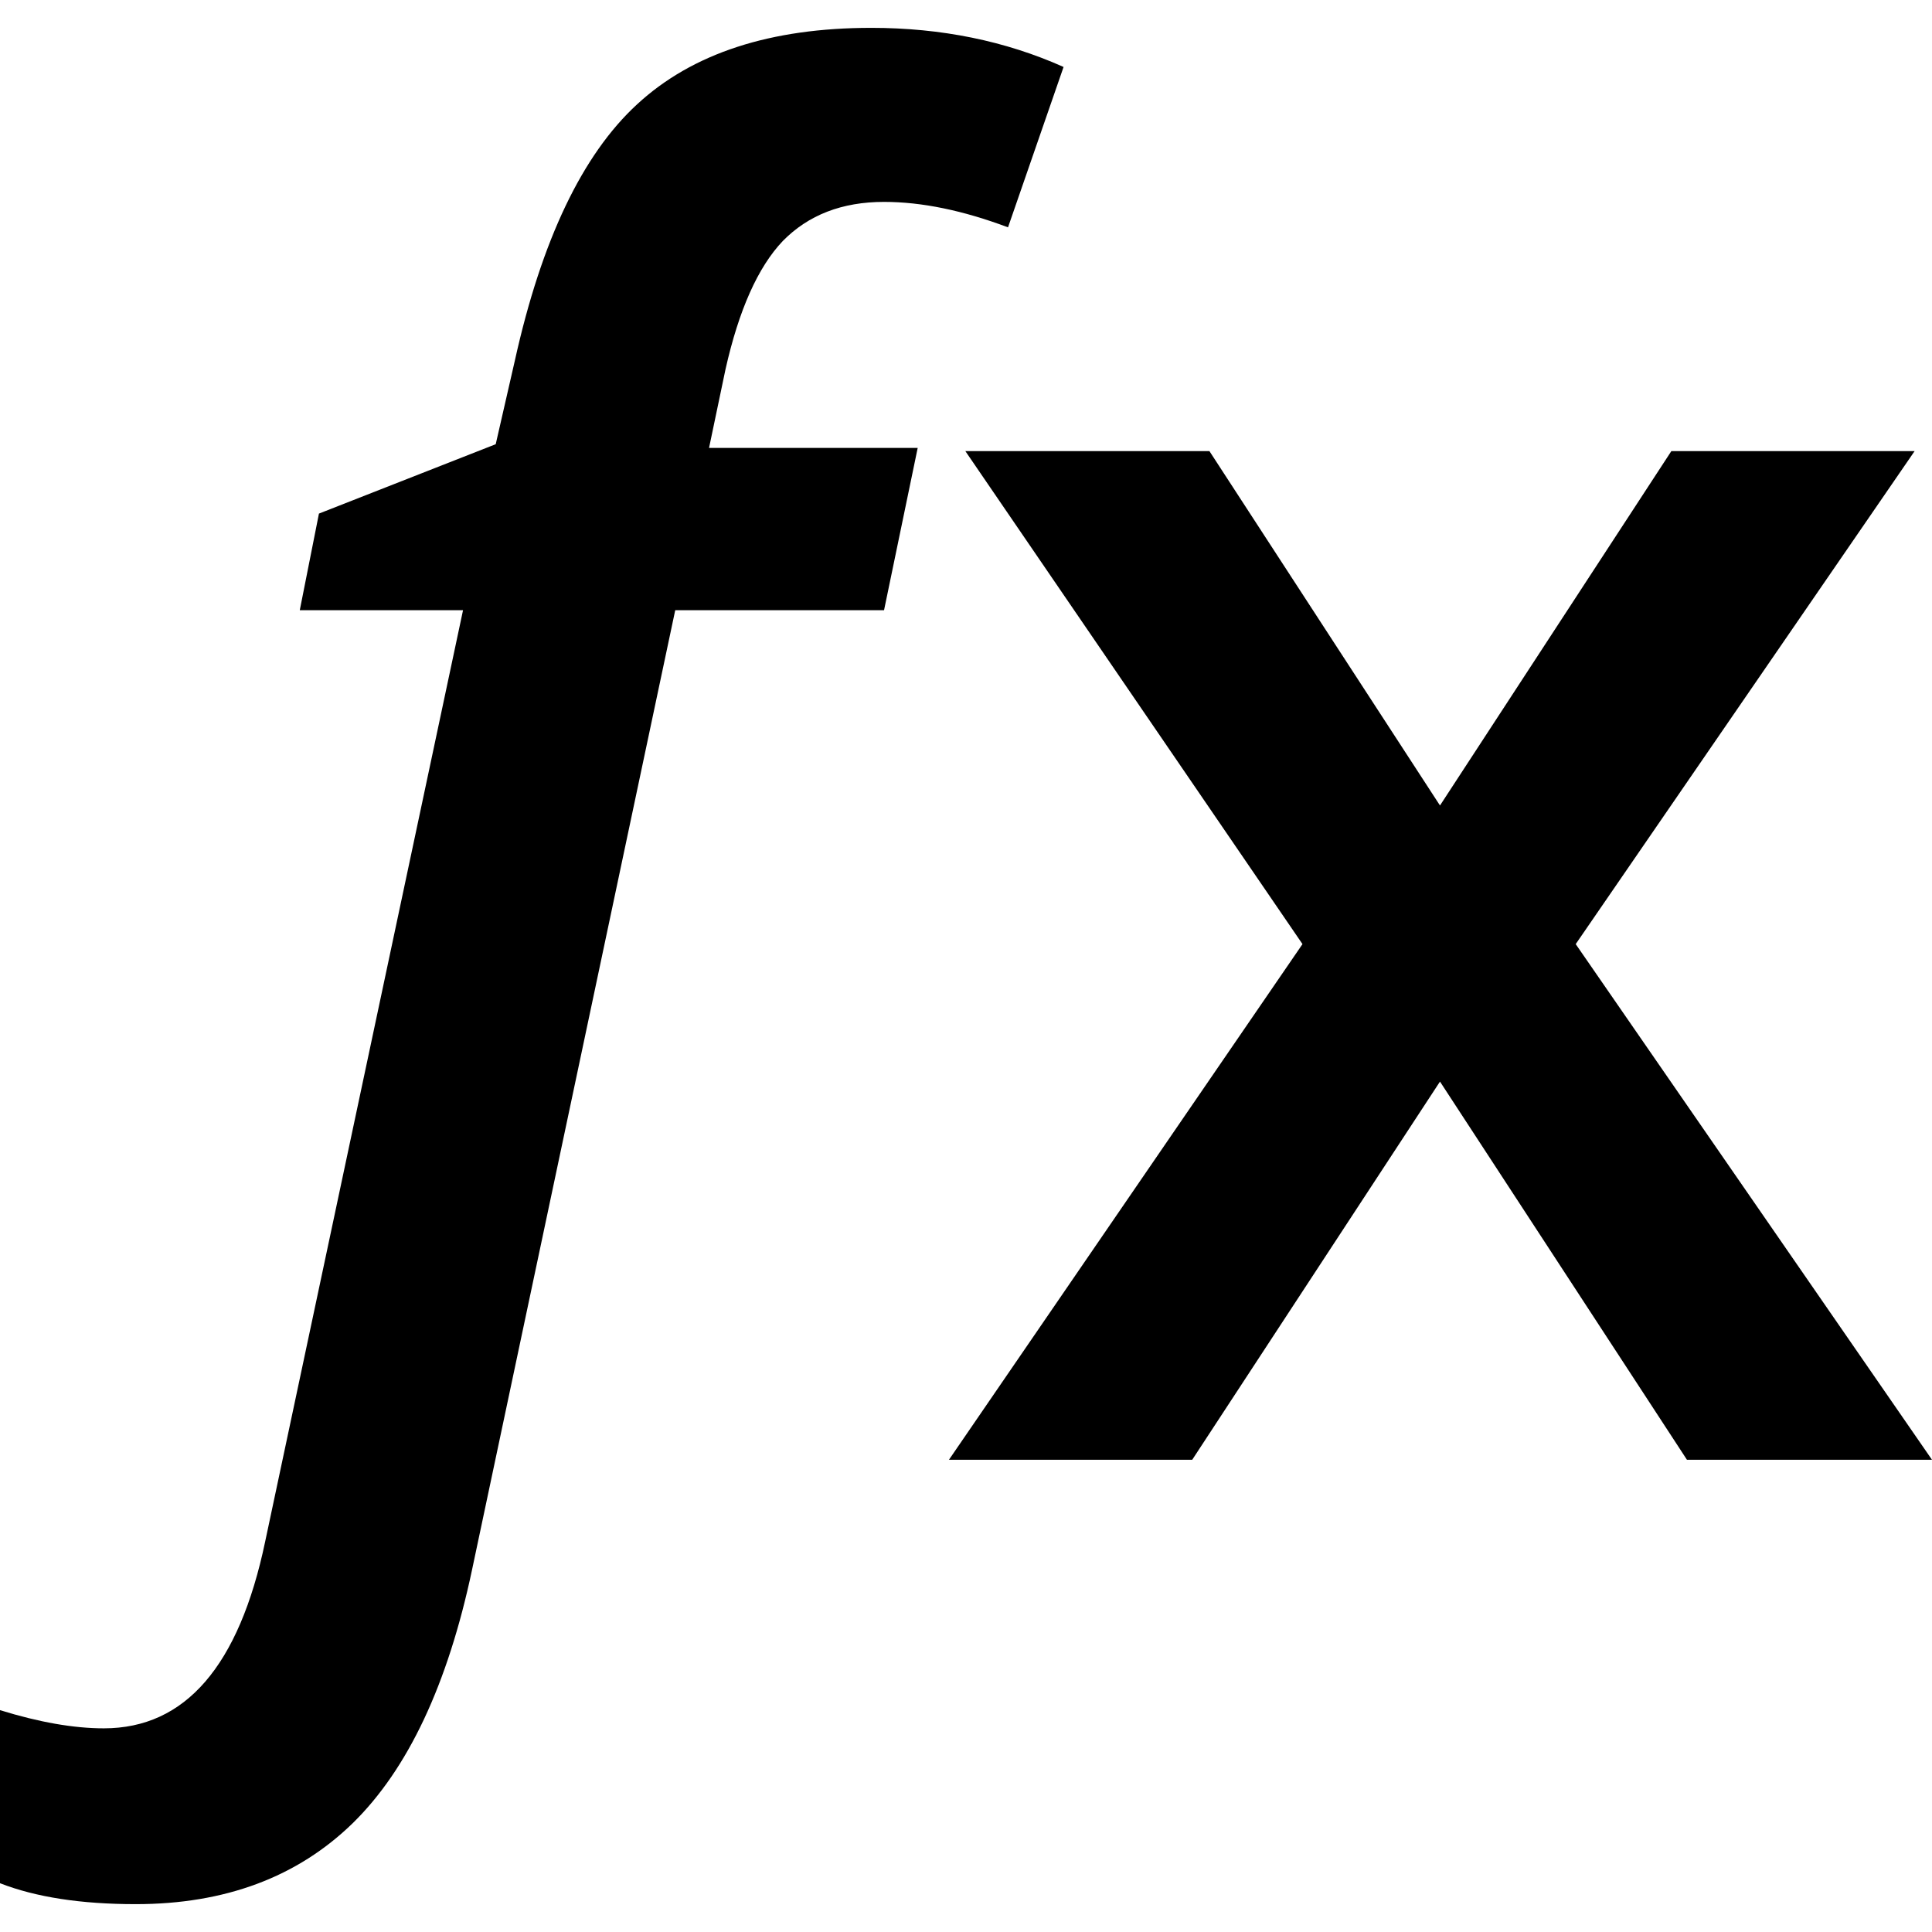
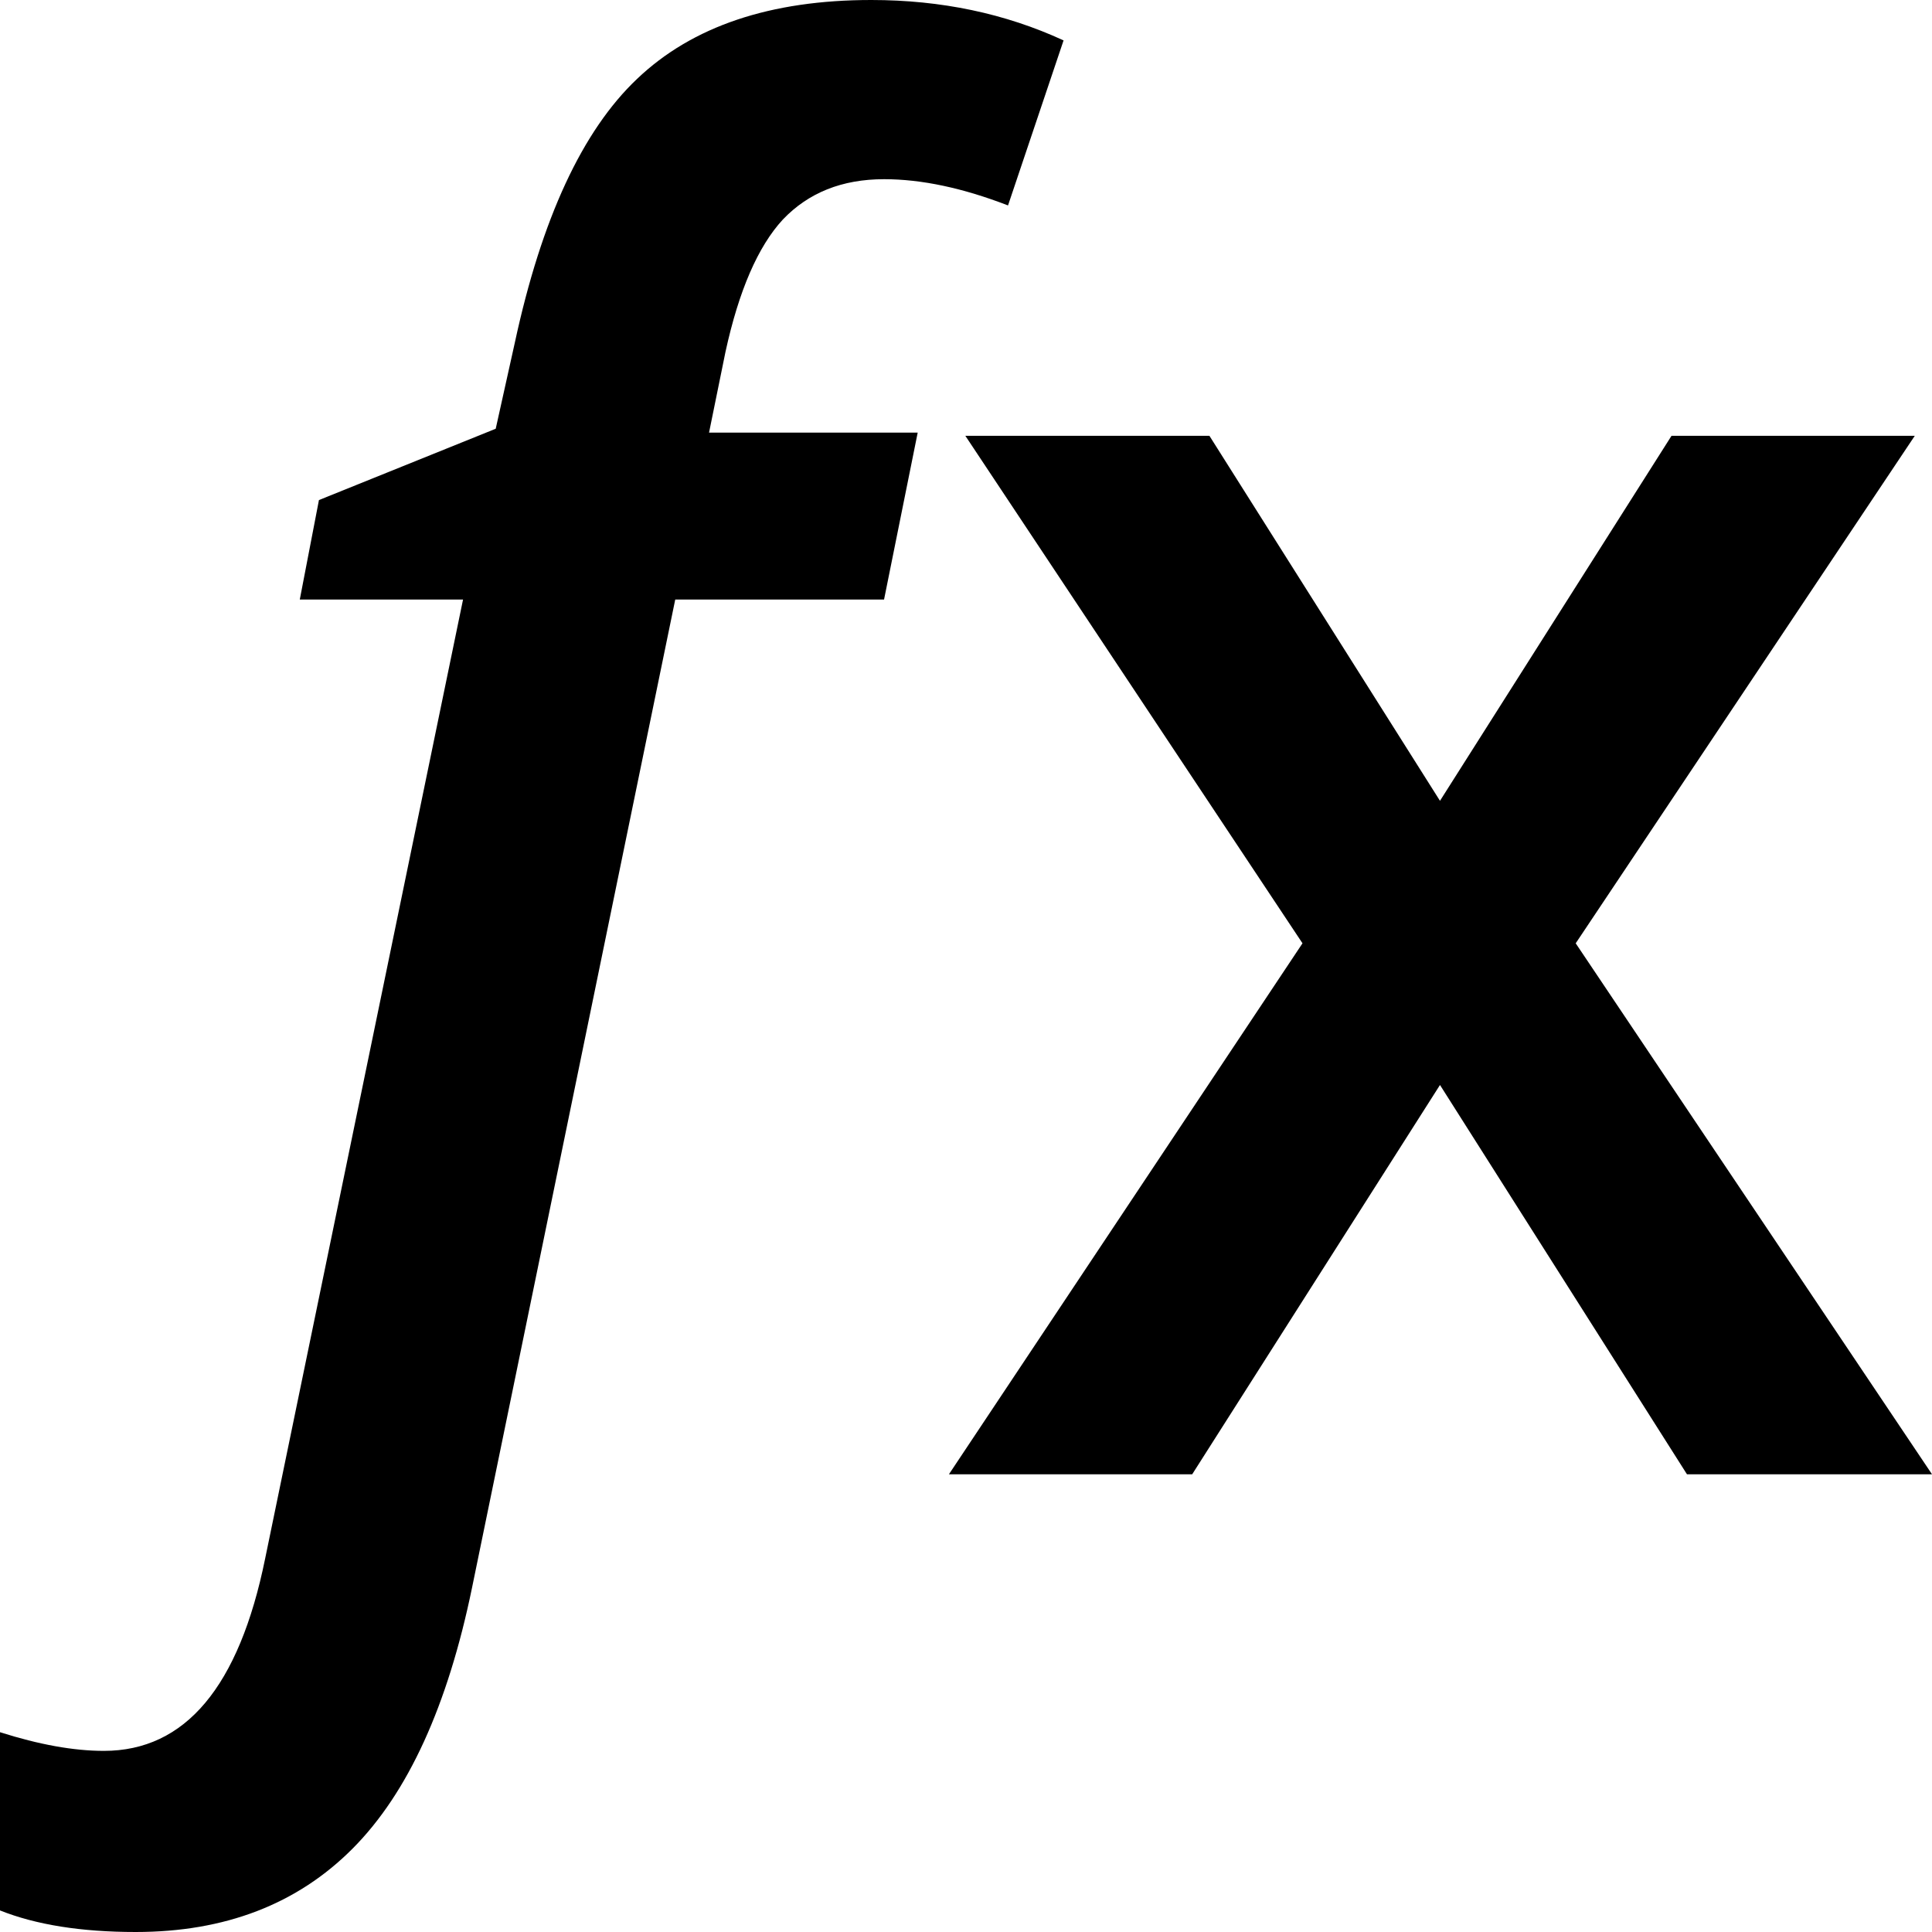
<svg xmlns="http://www.w3.org/2000/svg" width="12" height="12" viewBox="0 0 12 12">
-   <path d="M8.09 5.864L5.996 2.802H7.512L8.944 5.003L10.381 2.802H11.892L9.787 5.864L12 9.067H10.478L8.944 6.718L7.405 9.067H5.894L8.09 5.864Z" />
-   <path d="M0.843 11.827C0.504 11.827 0.223 11.784 0 11.697V10.622C0.242 10.697 0.457 10.735 0.645 10.735C1.151 10.735 1.485 10.348 1.647 9.575L2.876 3.79H1.862L1.981 3.19L3.079 2.759L3.198 2.239C3.364 1.491 3.617 0.961 3.957 0.648C4.3 0.331 4.785 0.173 5.412 0.173C5.846 0.173 6.244 0.254 6.606 0.416L6.261 1.412C5.981 1.307 5.725 1.254 5.491 1.254C5.23 1.254 5.021 1.335 4.862 1.497C4.708 1.659 4.589 1.925 4.506 2.295L4.404 2.782H5.7L5.491 3.79H4.194L2.932 9.75C2.781 10.463 2.534 10.988 2.191 11.324C1.847 11.659 1.398 11.827 0.843 11.827Z" />
+   <path d="M8.09 5.859L5.996 2.707H7.512L8.944 4.974L10.382 2.707H11.893L9.787 5.859L12 9.157H10.478L8.944 6.739L7.405 9.157H5.894L8.09 5.859Z" />
+   <path d="M0.843 12C0.504 12 0.223 11.955 0 11.866V10.759C0.242 10.836 0.457 10.875 0.645 10.875C1.151 10.875 1.485 10.477 1.647 9.68L2.876 3.724H1.862L1.981 3.106L3.079 2.663L3.198 2.127C3.364 1.358 3.617 0.812 3.957 0.49C4.3 0.163 4.785 0 5.412 0C5.846 0 6.244 0.084 6.606 0.251L6.261 1.276C5.981 1.168 5.725 1.113 5.491 1.113C5.23 1.113 5.021 1.197 4.862 1.364C4.708 1.531 4.589 1.805 4.506 2.186L4.404 2.687H5.7L5.491 3.724H4.194L2.932 9.861C2.781 10.595 2.534 11.136 2.191 11.481C1.847 11.827 1.398 12 0.843 12Z" />
</svg>
